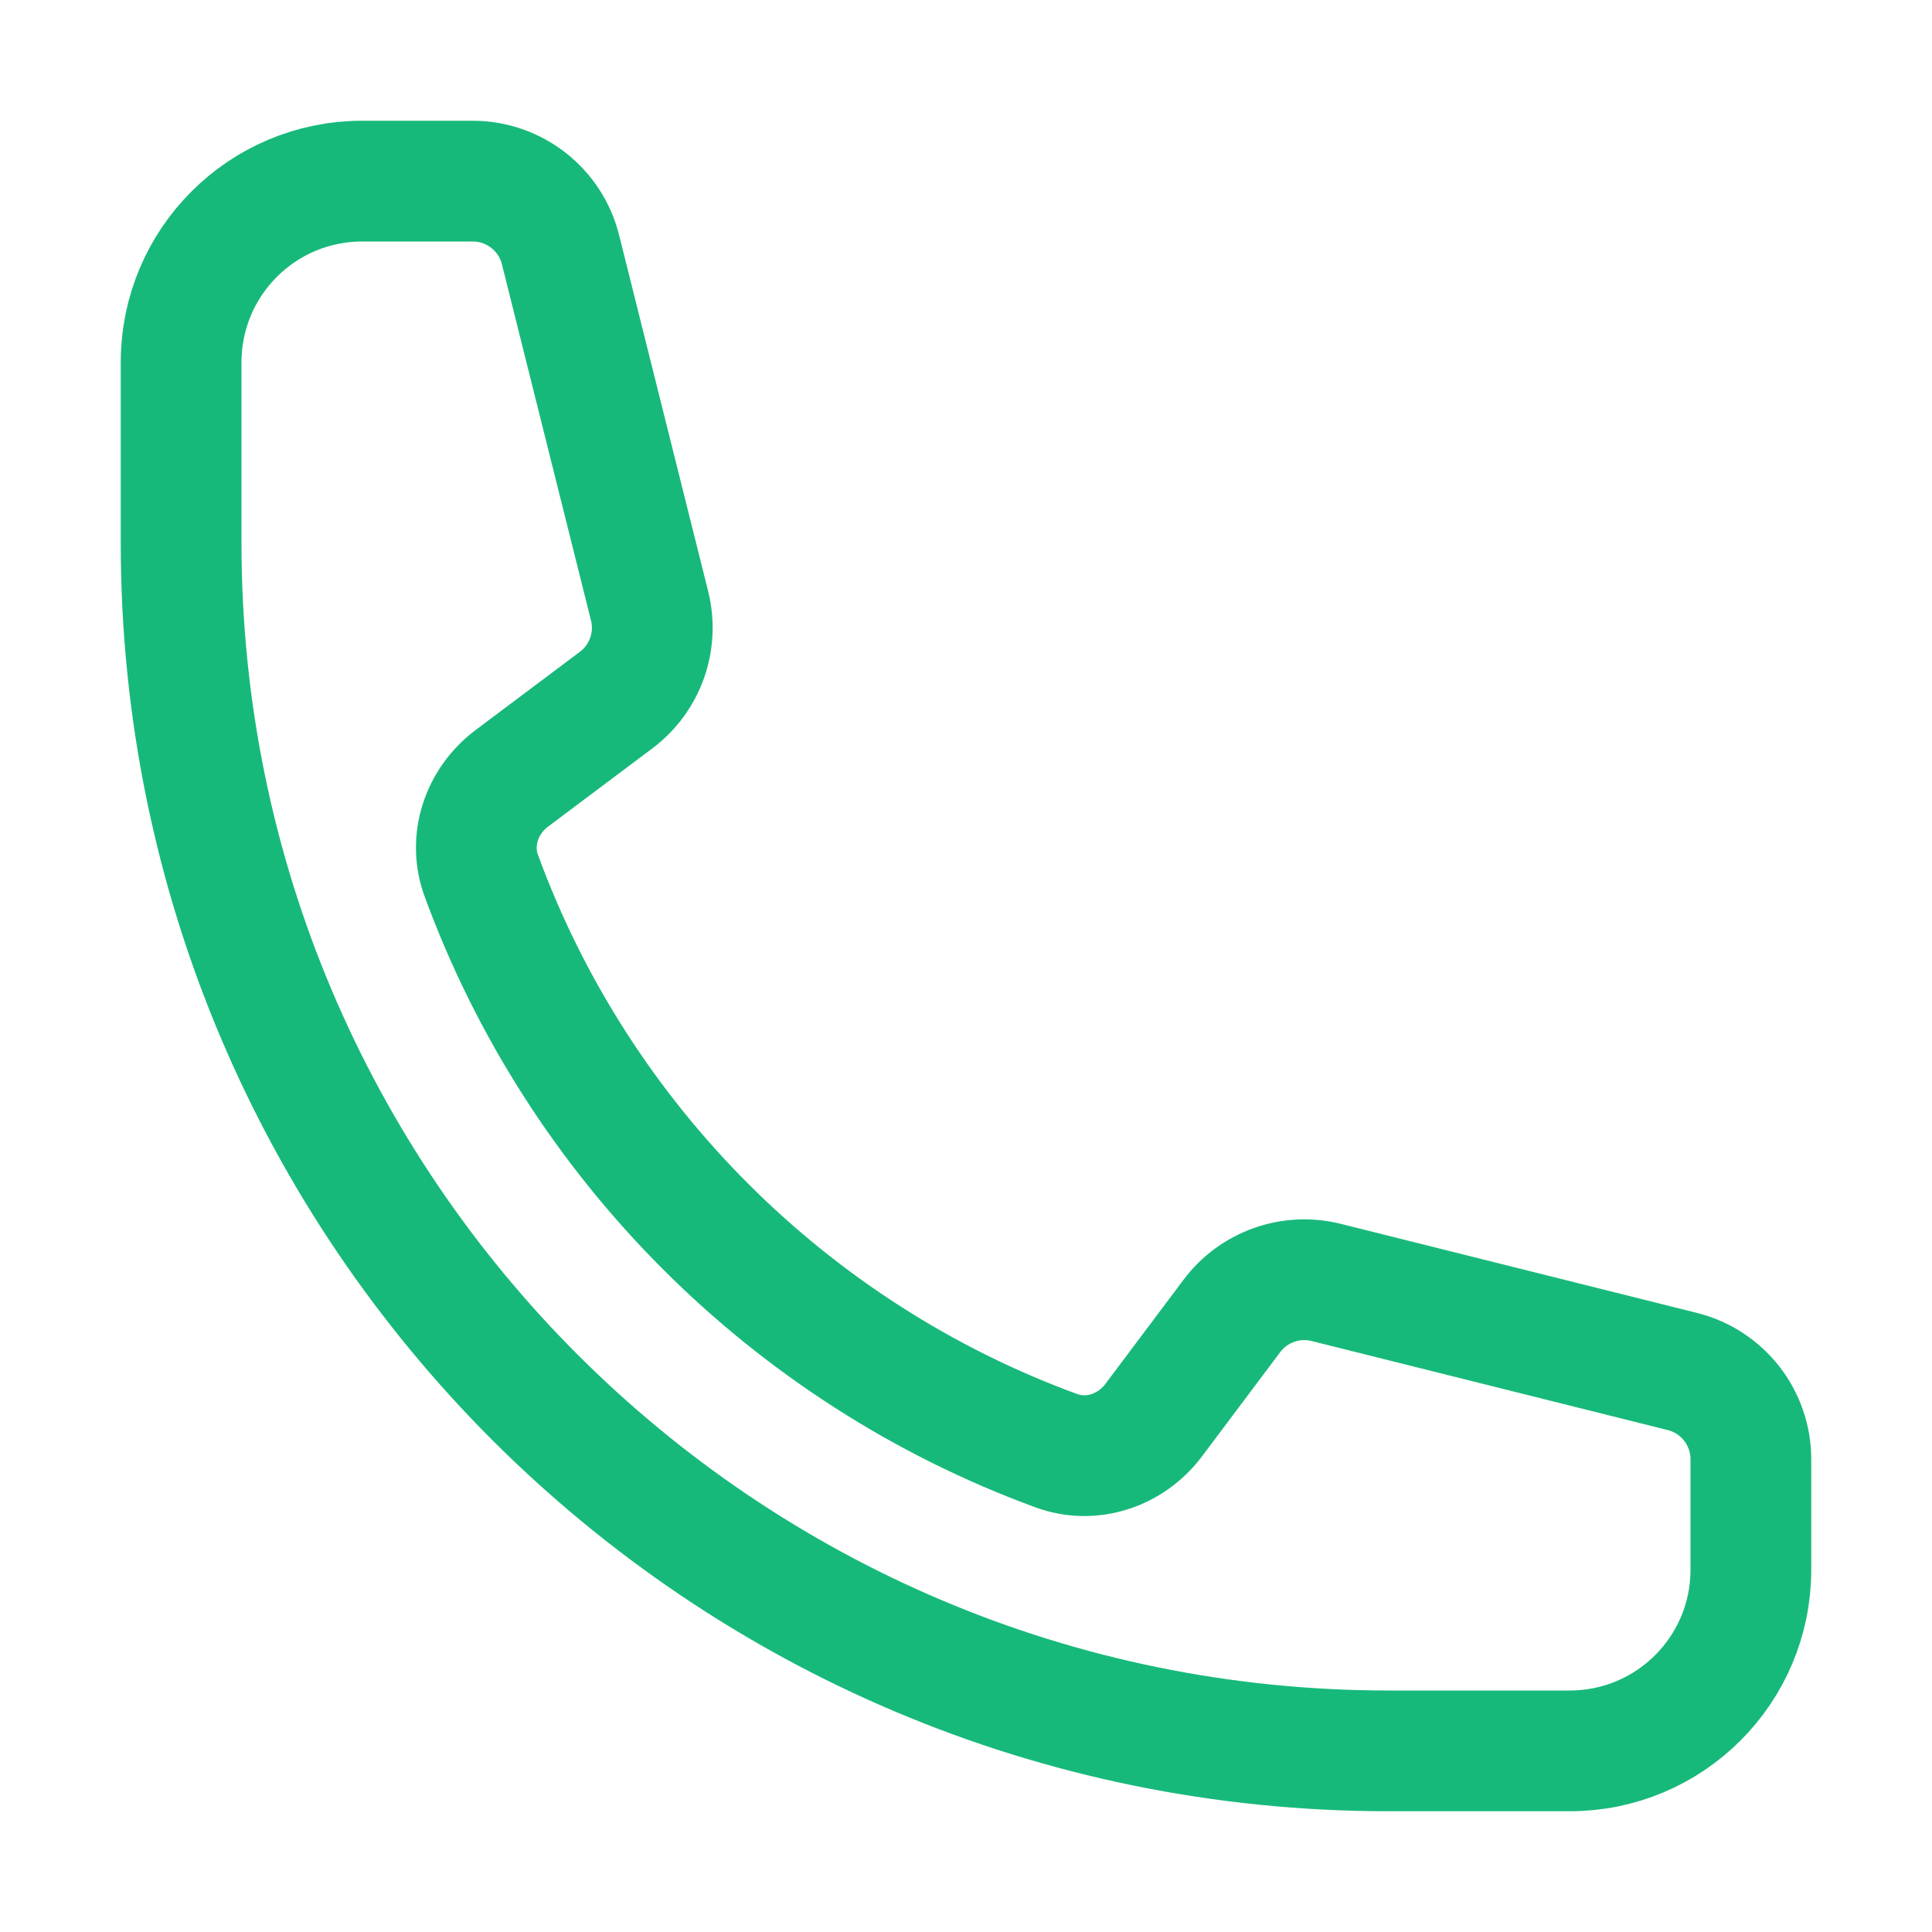
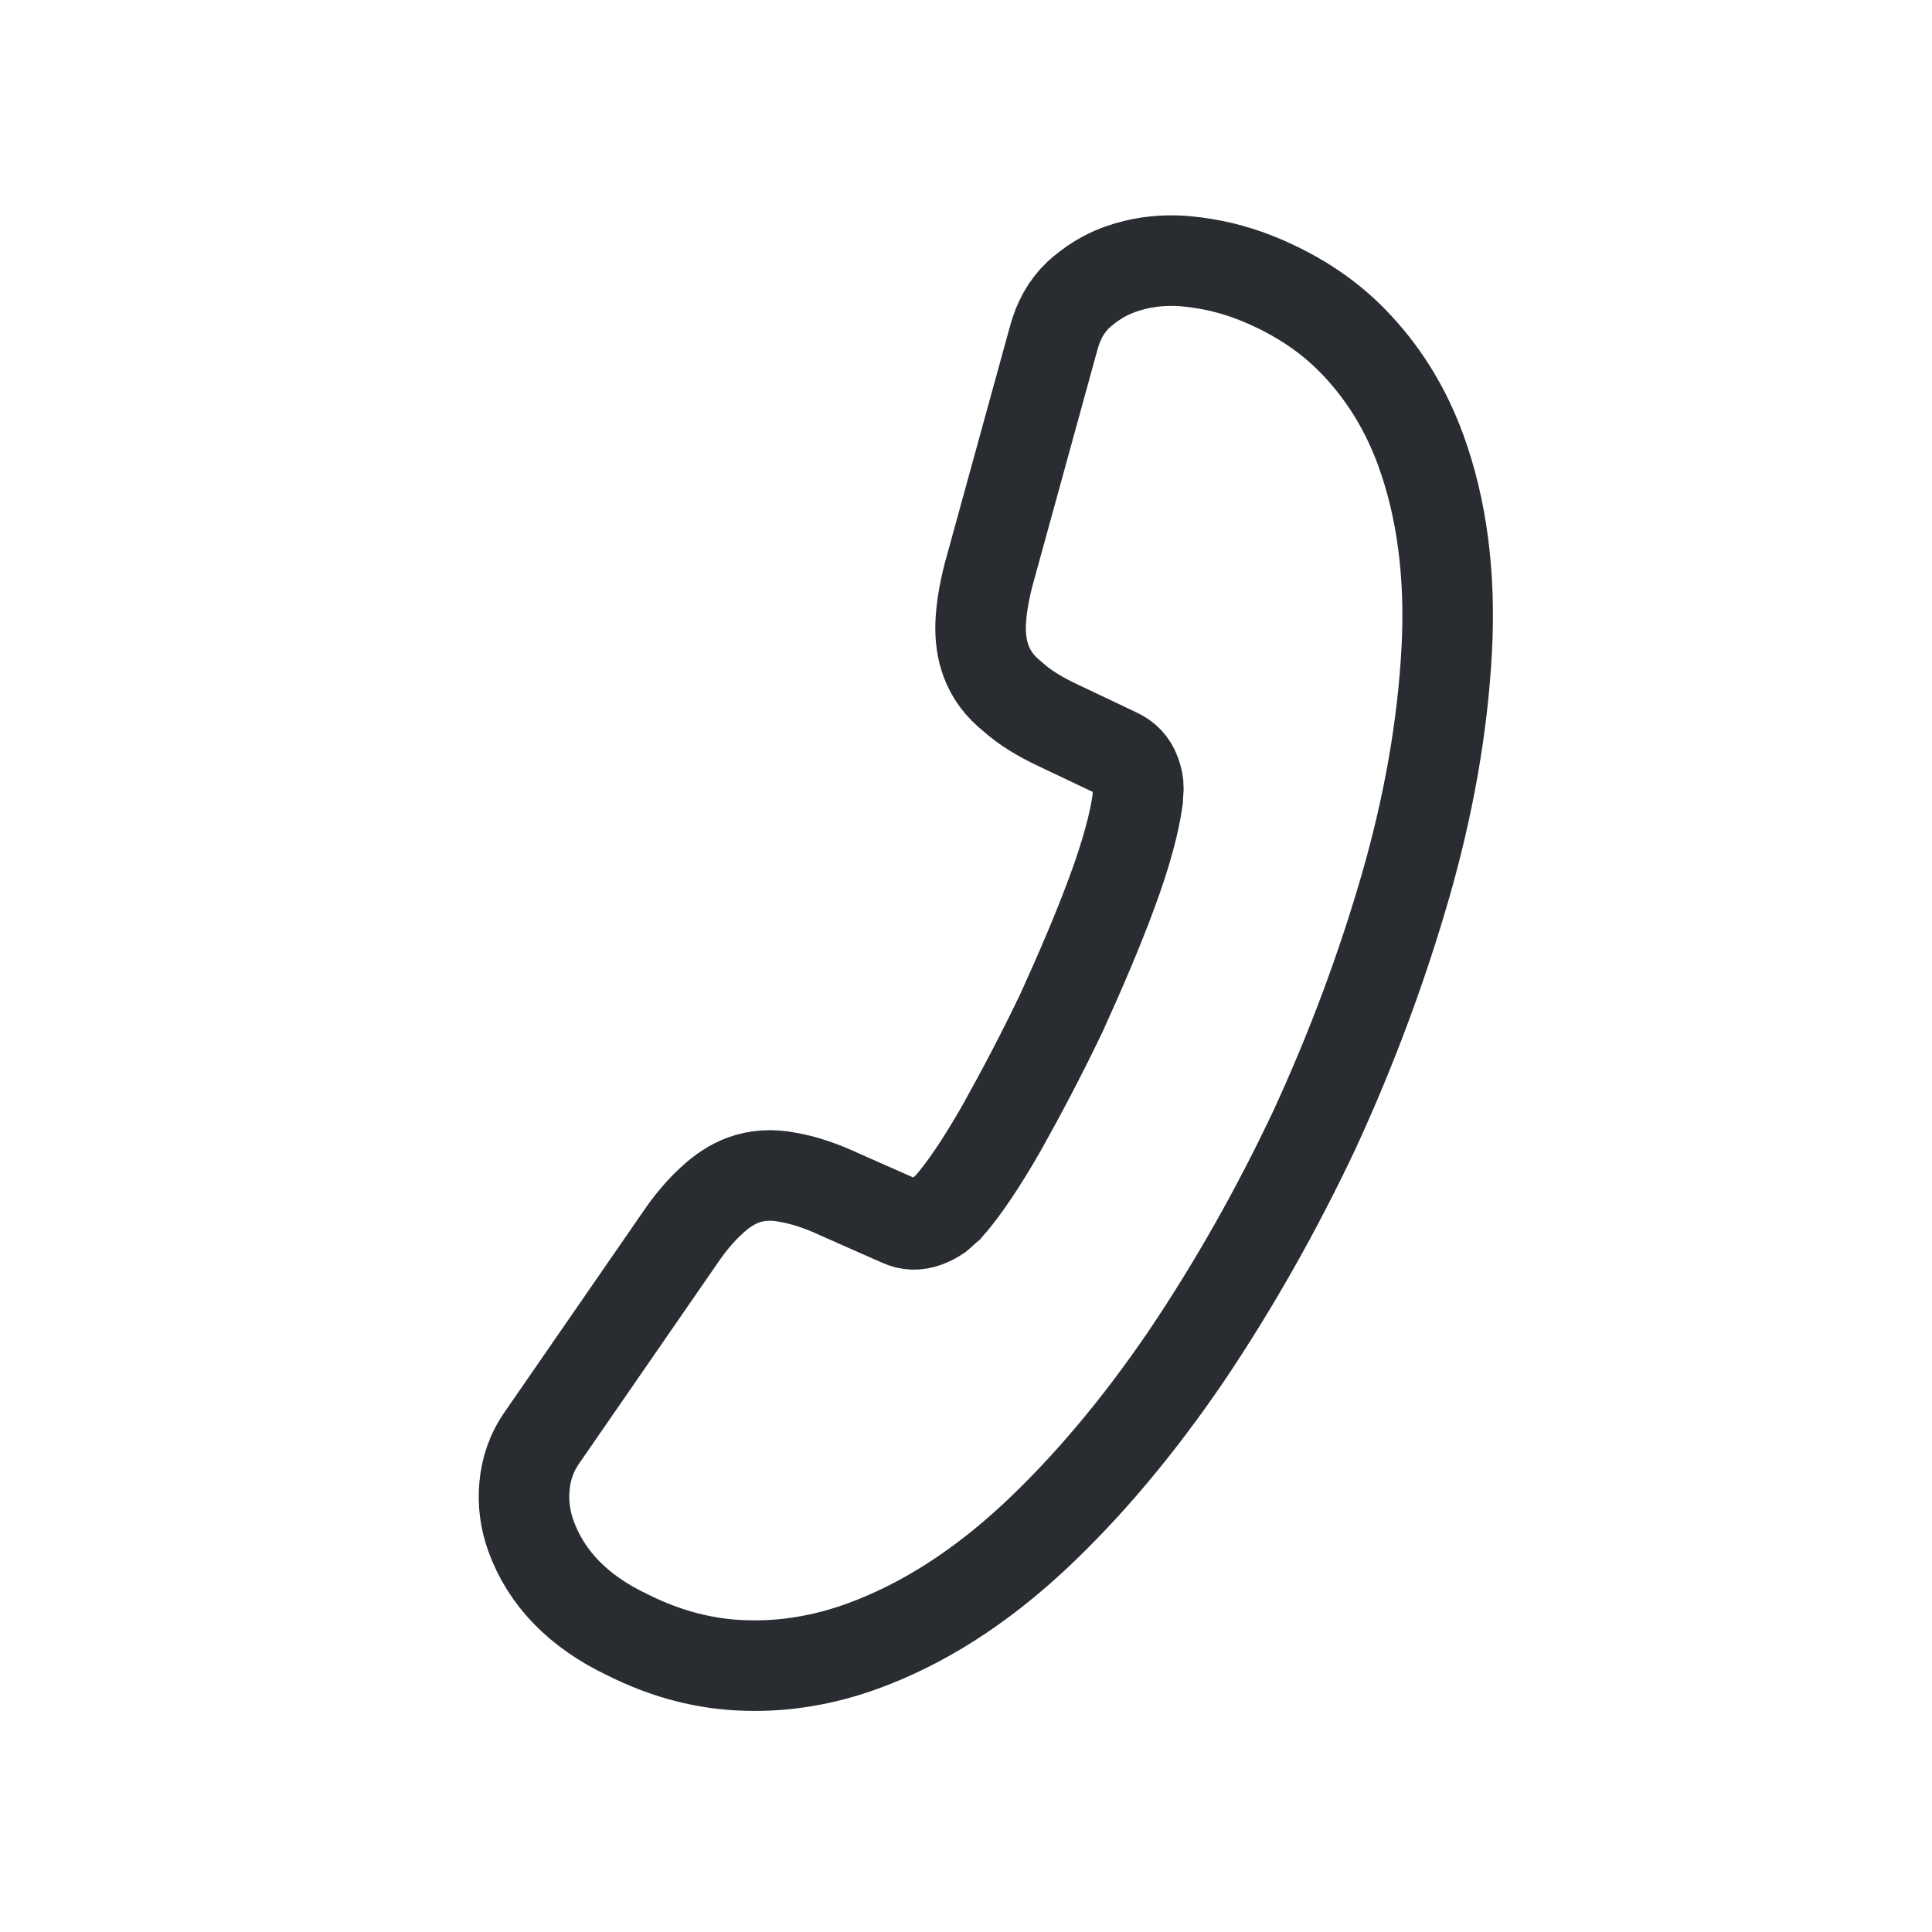
- <svg xmlns="http://www.w3.org/2000/svg" width="24" height="24" viewBox="0 0 24 24" fill="none">
-   <path d="M2.25 6.75C2.25 15.034 8.966 21.75 17.25 21.75H19.5C20.743 21.75 21.75 20.743 21.75 19.5V18.128C21.75 17.612 21.399 17.162 20.898 17.037L16.475 15.931C16.035 15.821 15.573 15.986 15.302 16.348L14.332 17.641C14.05 18.017 13.563 18.183 13.122 18.021C9.815 16.81 7.19 14.185 5.979 10.878C5.817 10.437 5.983 9.95 6.359 9.668L7.652 8.698C8.015 8.427 8.179 7.964 8.069 7.525L6.963 3.102C6.838 2.601 6.388 2.25 5.872 2.25H4.5C3.257 2.25 2.25 3.257 2.25 4.5V6.75Z" stroke="#17B97A    " stroke-width="1.5" stroke-linecap="round" stroke-linejoin="round" />
+ <svg xmlns="http://www.w3.org/2000/svg" width="32" height="32" viewBox="0 0 32 32" fill="none">
+   <path d="M18.538 4.466C18.877 4.343 19.252 4.292 19.648 4.328C20.044 4.365 20.439 4.455 20.839 4.618C21.514 4.894 22.065 5.268 22.509 5.756C22.949 6.234 23.293 6.8 23.533 7.458C23.882 8.417 24.029 9.523 23.962 10.771C23.895 12.02 23.668 13.326 23.278 14.681C22.882 16.049 22.381 17.391 21.768 18.721C21.143 20.044 20.437 21.291 19.65 22.461C18.859 23.622 18.014 24.632 17.116 25.469C16.209 26.31 15.267 26.908 14.289 27.264C13.65 27.497 12.999 27.606 12.353 27.586C11.697 27.569 11.041 27.404 10.39 27.076C9.579 26.691 9.048 26.139 8.795 25.443C8.7 25.18 8.66 24.897 8.687 24.621C8.711 24.335 8.802 24.058 8.985 23.8L11.264 20.501C11.437 20.246 11.609 20.046 11.785 19.886C11.951 19.729 12.132 19.611 12.31 19.546C12.536 19.463 12.785 19.447 13.049 19.5C13.31 19.544 13.6 19.64 13.908 19.784L14.91 20.227C15.051 20.293 15.19 20.296 15.341 20.241C15.416 20.214 15.478 20.18 15.547 20.134C15.611 20.079 15.658 20.03 15.707 19.991C15.956 19.709 16.254 19.27 16.592 18.679C16.927 18.078 17.261 17.446 17.581 16.776C17.894 16.087 18.177 15.431 18.418 14.779C18.654 14.14 18.789 13.633 18.842 13.252C18.843 13.198 18.851 13.132 18.855 13.056C18.856 12.97 18.838 12.892 18.807 12.807C18.749 12.647 18.648 12.546 18.507 12.48L17.543 12.022C17.222 11.873 16.962 11.712 16.77 11.537C16.56 11.369 16.415 11.177 16.33 10.942C16.265 10.763 16.234 10.562 16.243 10.324C16.253 10.087 16.296 9.826 16.37 9.533L17.447 5.619C17.527 5.313 17.663 5.072 17.86 4.883C18.061 4.704 18.275 4.562 18.538 4.466Z" stroke="#292D32" stroke-width="1.5" stroke-miterlimit="10" />
</svg>
